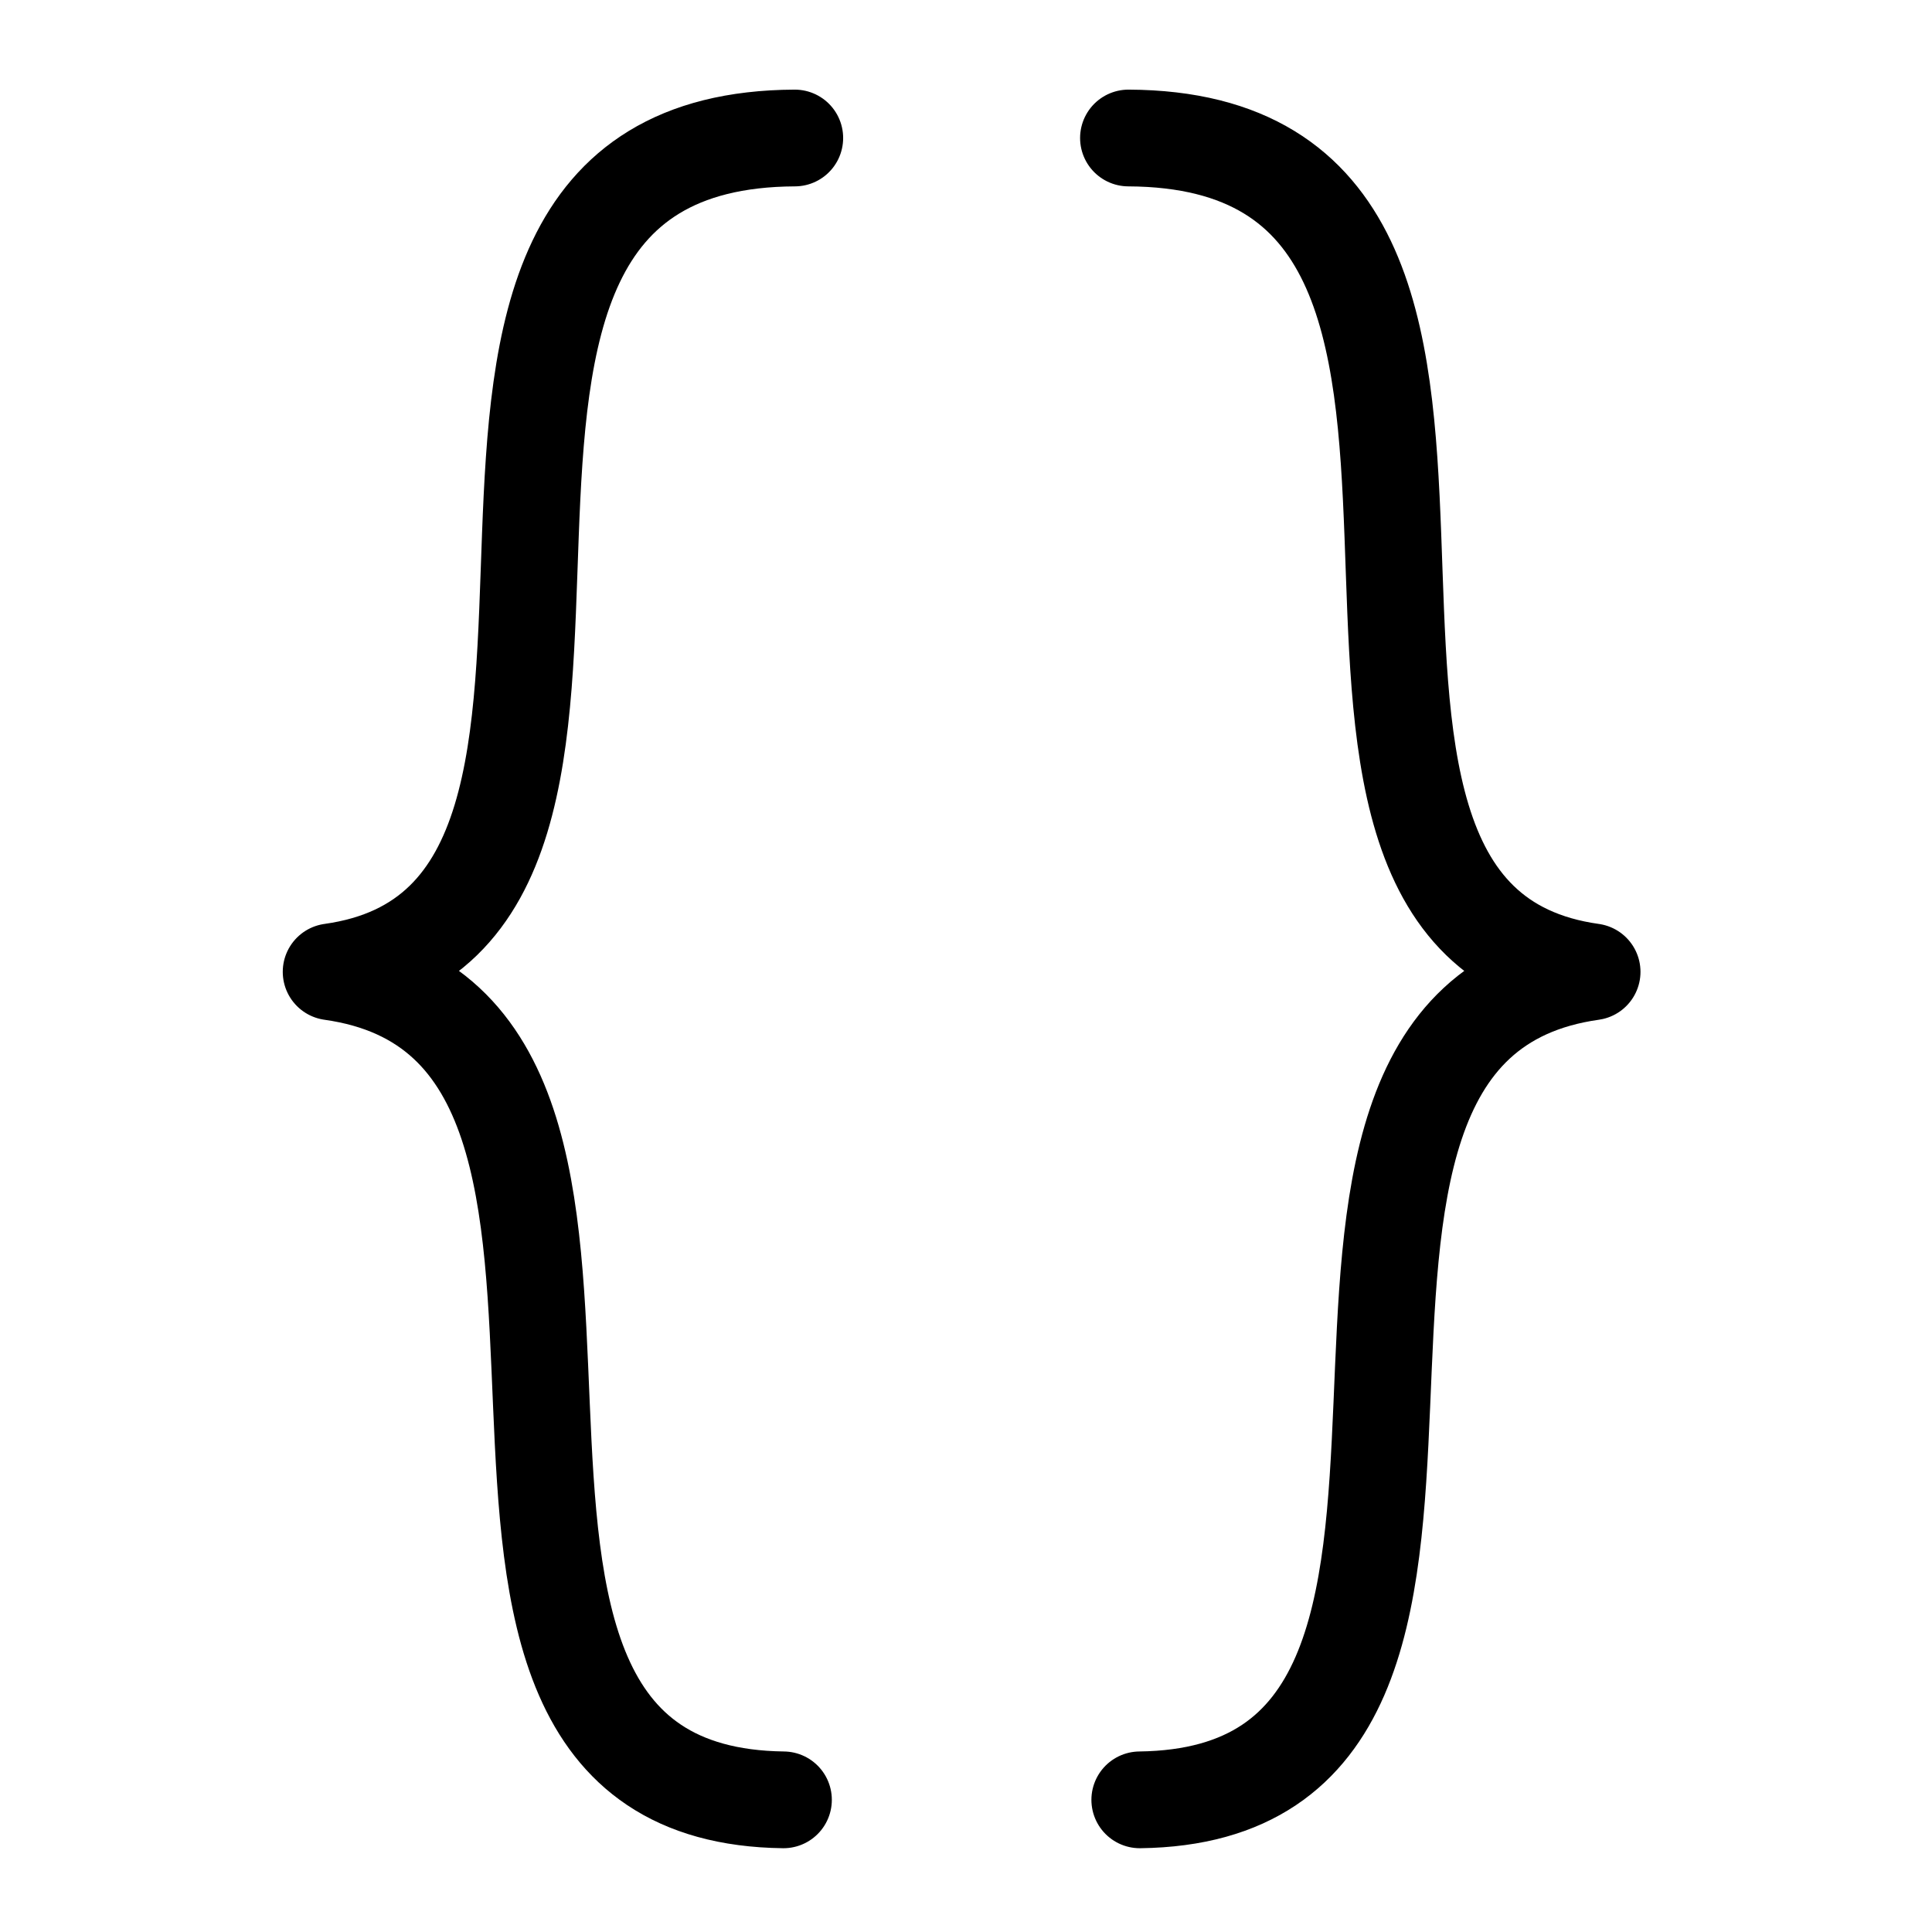
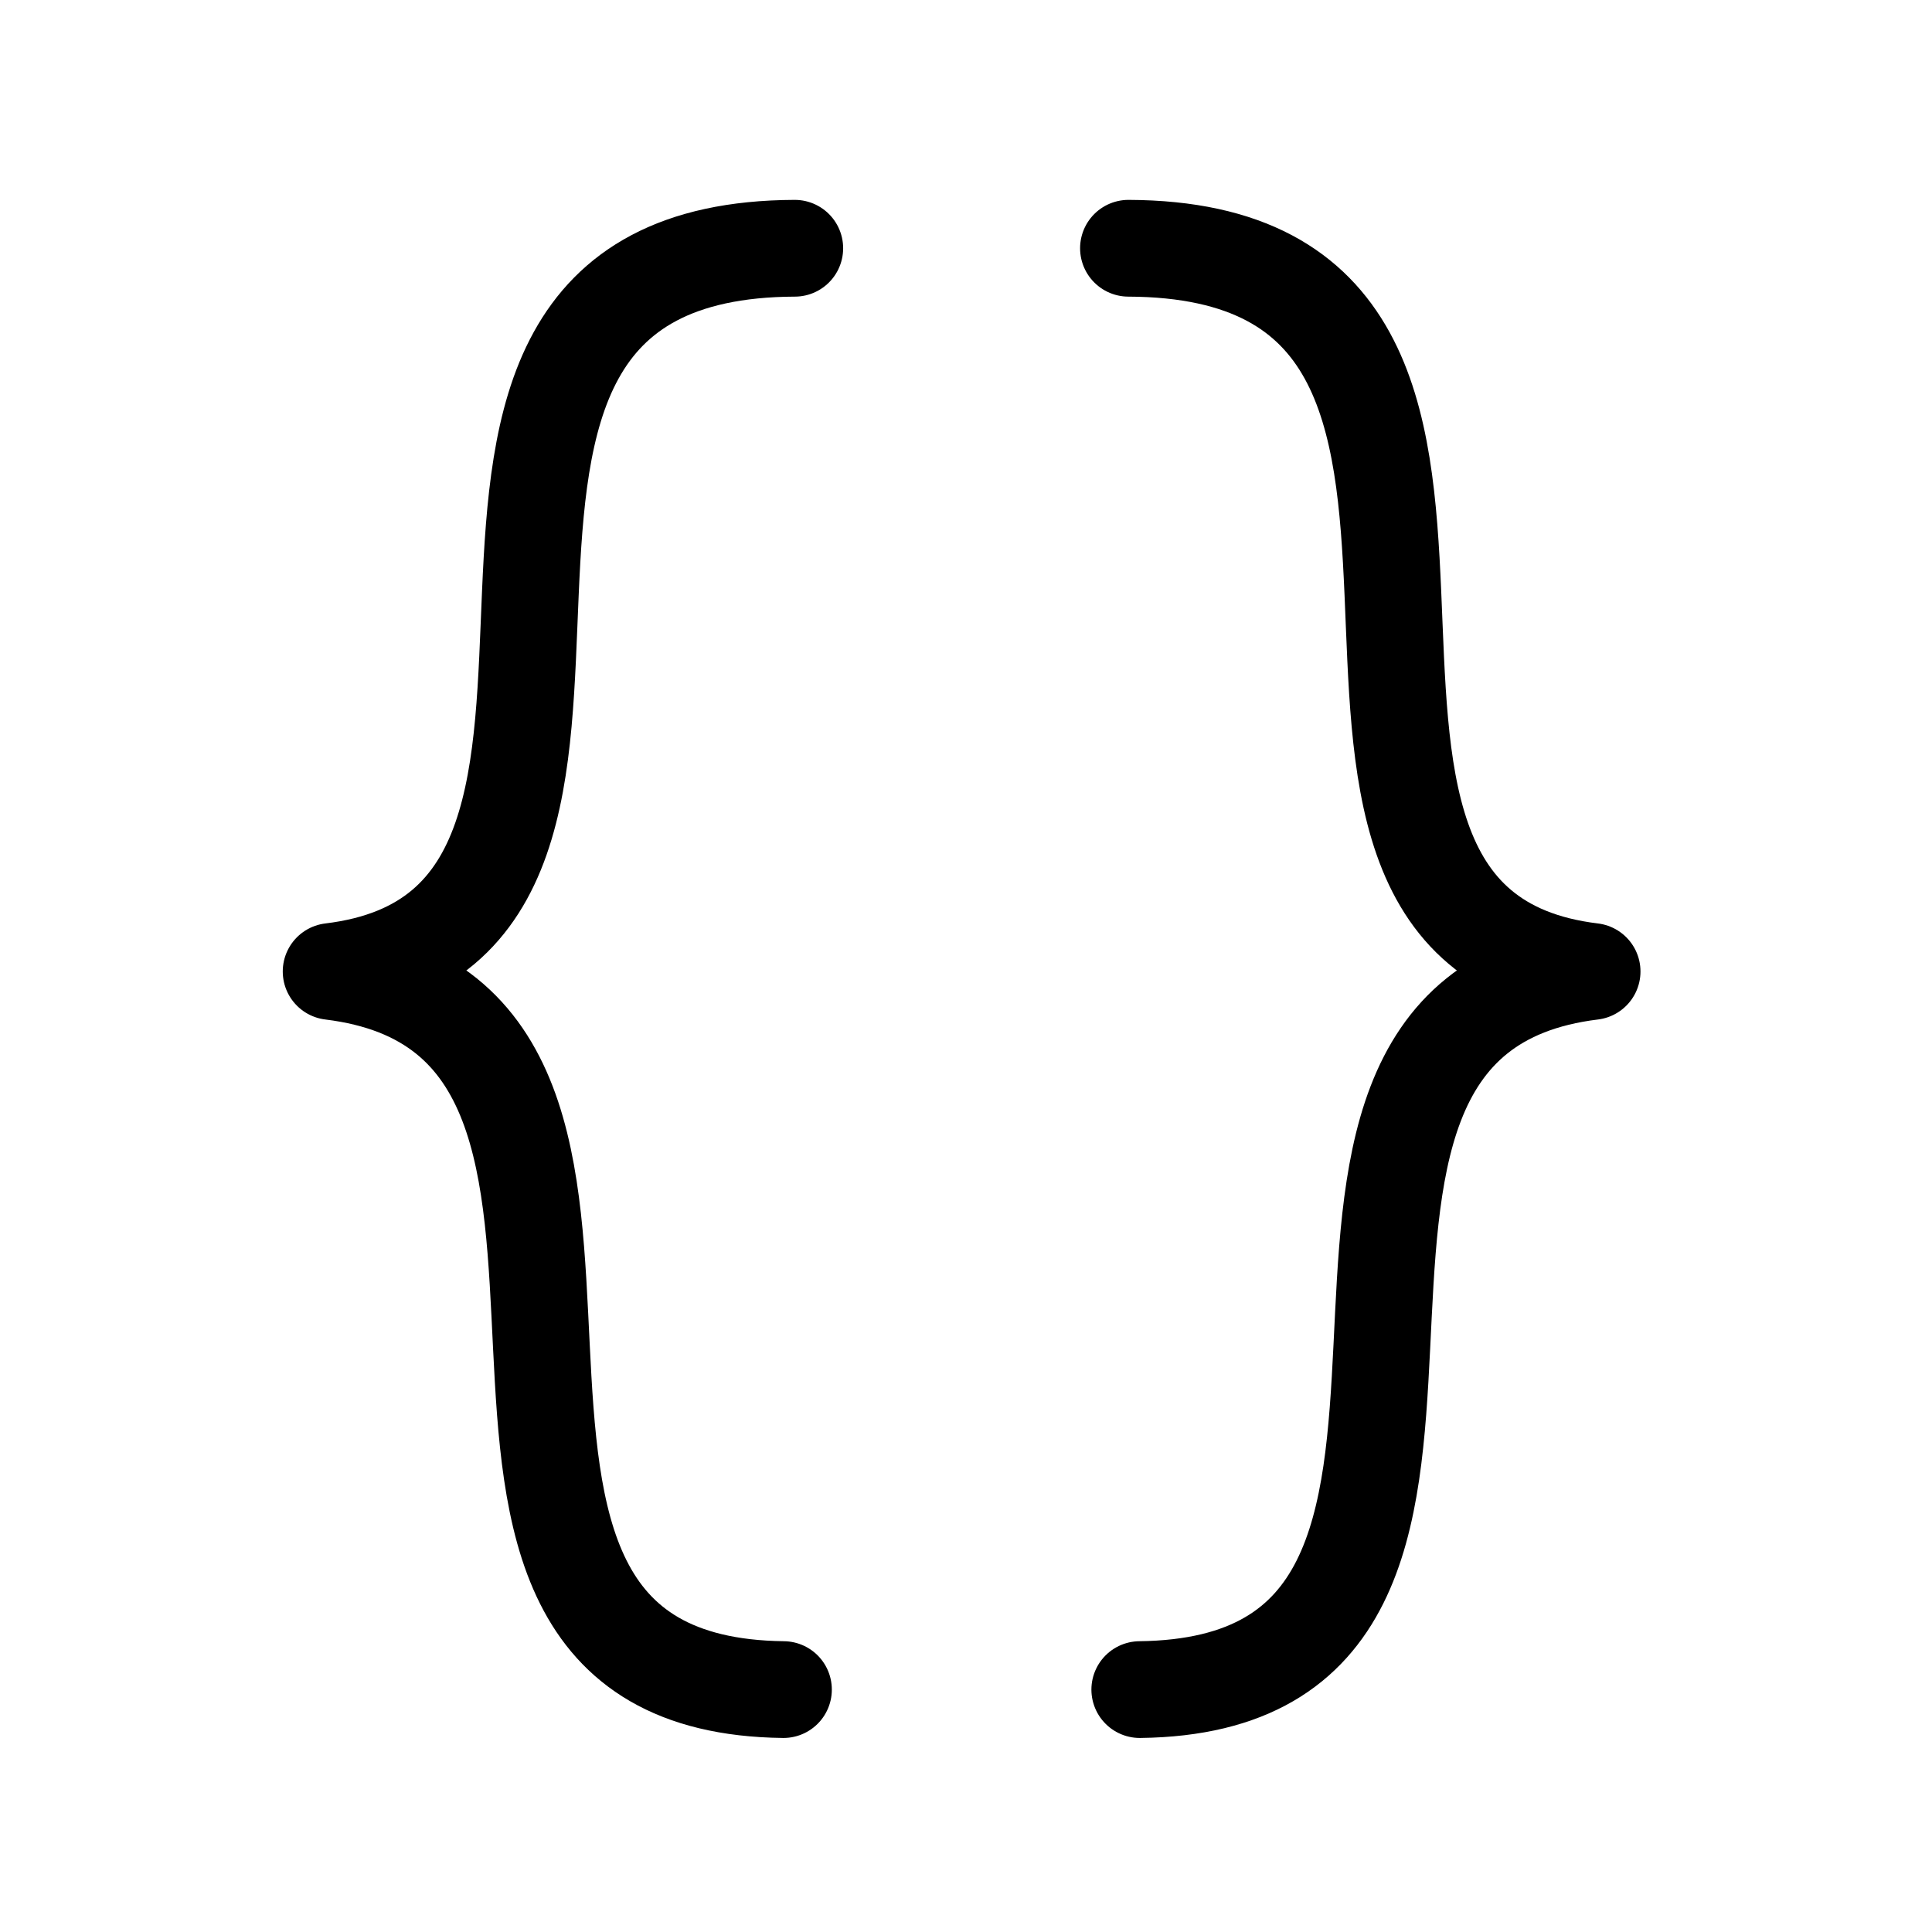
<svg xmlns="http://www.w3.org/2000/svg" width="20" height="20" viewBox="0 0 5.292 5.292" version="1.1" id="svg1">
  <defs id="defs1" />
  <g id="layer1">
-     <path style="color:#000000;overflow:visible;fill:none;stroke:#000000;stroke-width:0.265;stroke-linecap:round;stroke-linejoin:round" d="M 2.177,0.378 C 0.872,0.384 1.974,2.513 0.907,2.662 1.994,2.815 0.943,4.915 2.146,4.93" id="path1" />
-     <path style="color:#000000;overflow:visible;fill:none;stroke:#000000;stroke-width:0.265;stroke-linecap:round;stroke-linejoin:round" d="M 3.091,0.378 C 4.396,0.384 3.294,2.513 4.361,2.662 3.274,2.815 4.325,4.915 3.122,4.93" id="path2" />
+     <path style="color:#000000;overflow:visible;fill:none;stroke:#000000;stroke-width:0.265;stroke-linecap:round;stroke-linejoin:round" d="M 2.177,0.68 C 0.872,0.685 1.974,2.532 0.907,2.661 1.994,2.794 0.943,4.614 2.146,4.628" id="path1" />
+     <path style="color:#000000;overflow:visible;fill:none;stroke:#000000;stroke-width:0.265;stroke-linecap:round;stroke-linejoin:round" d="M 3.091,0.68 C 4.396,0.685 3.294,2.532 4.361,2.661 3.274,2.794 4.325,4.614 3.122,4.628" id="path2" />
  </g>
</svg>
